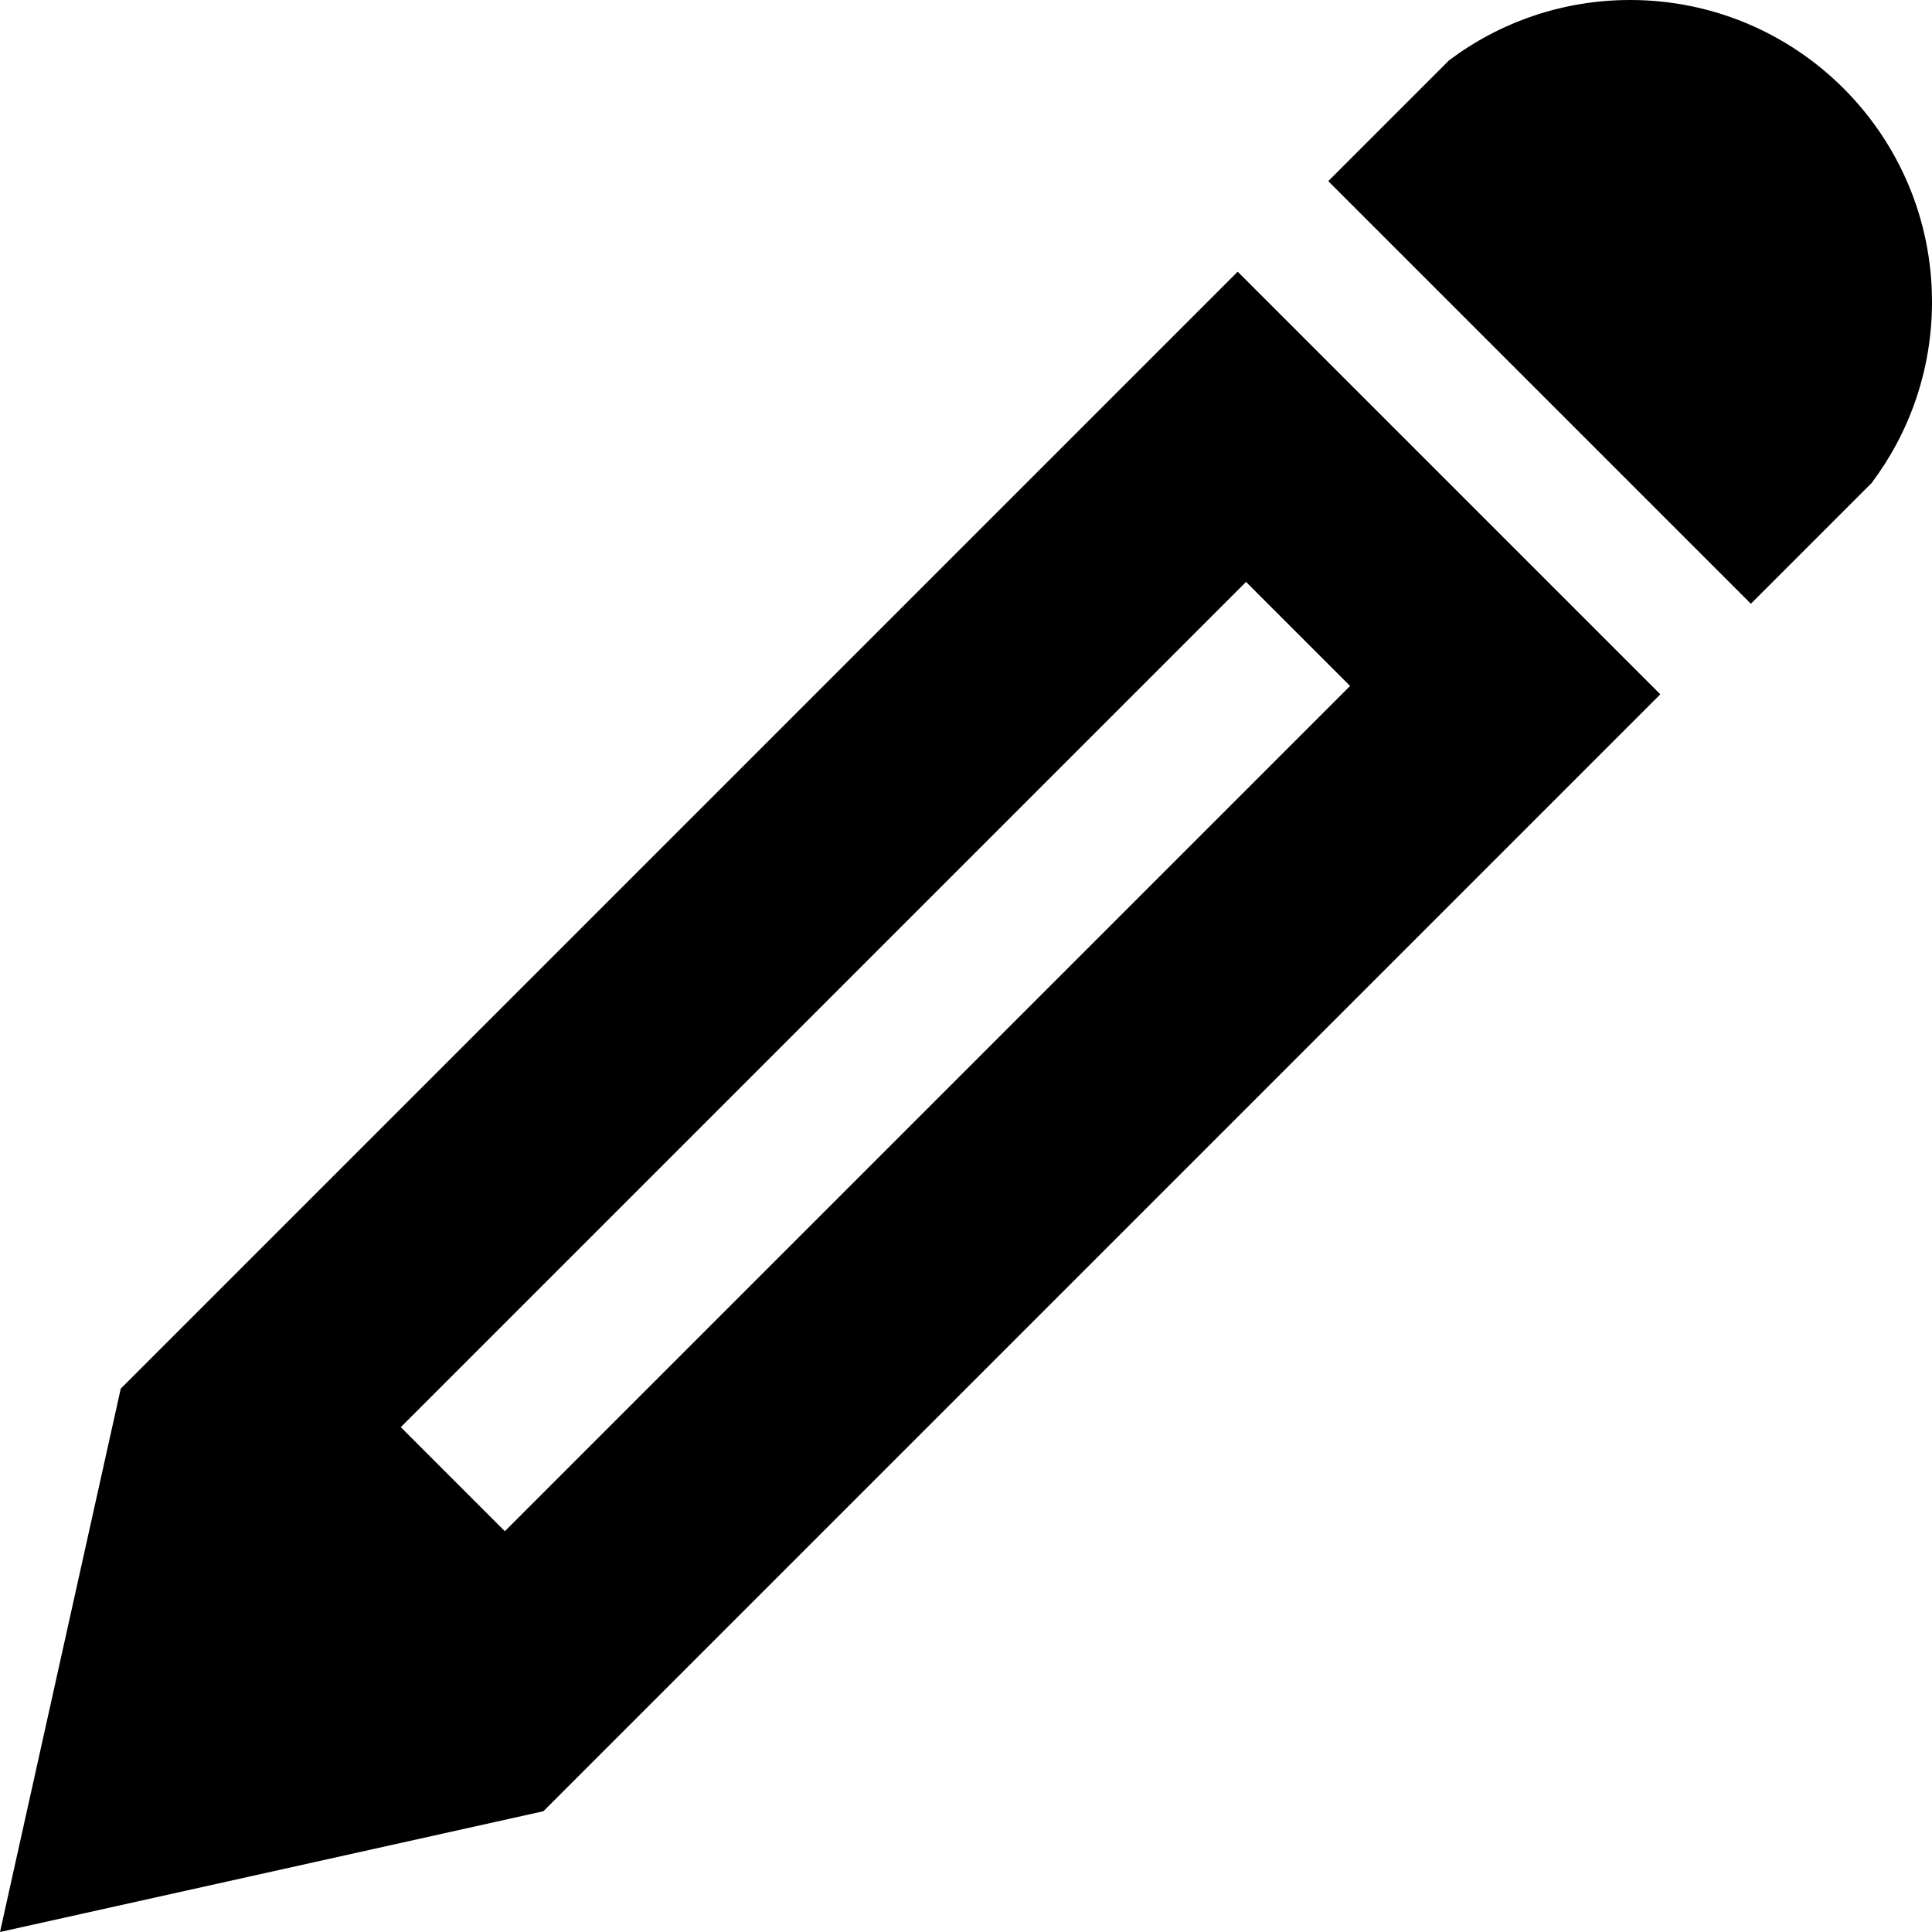
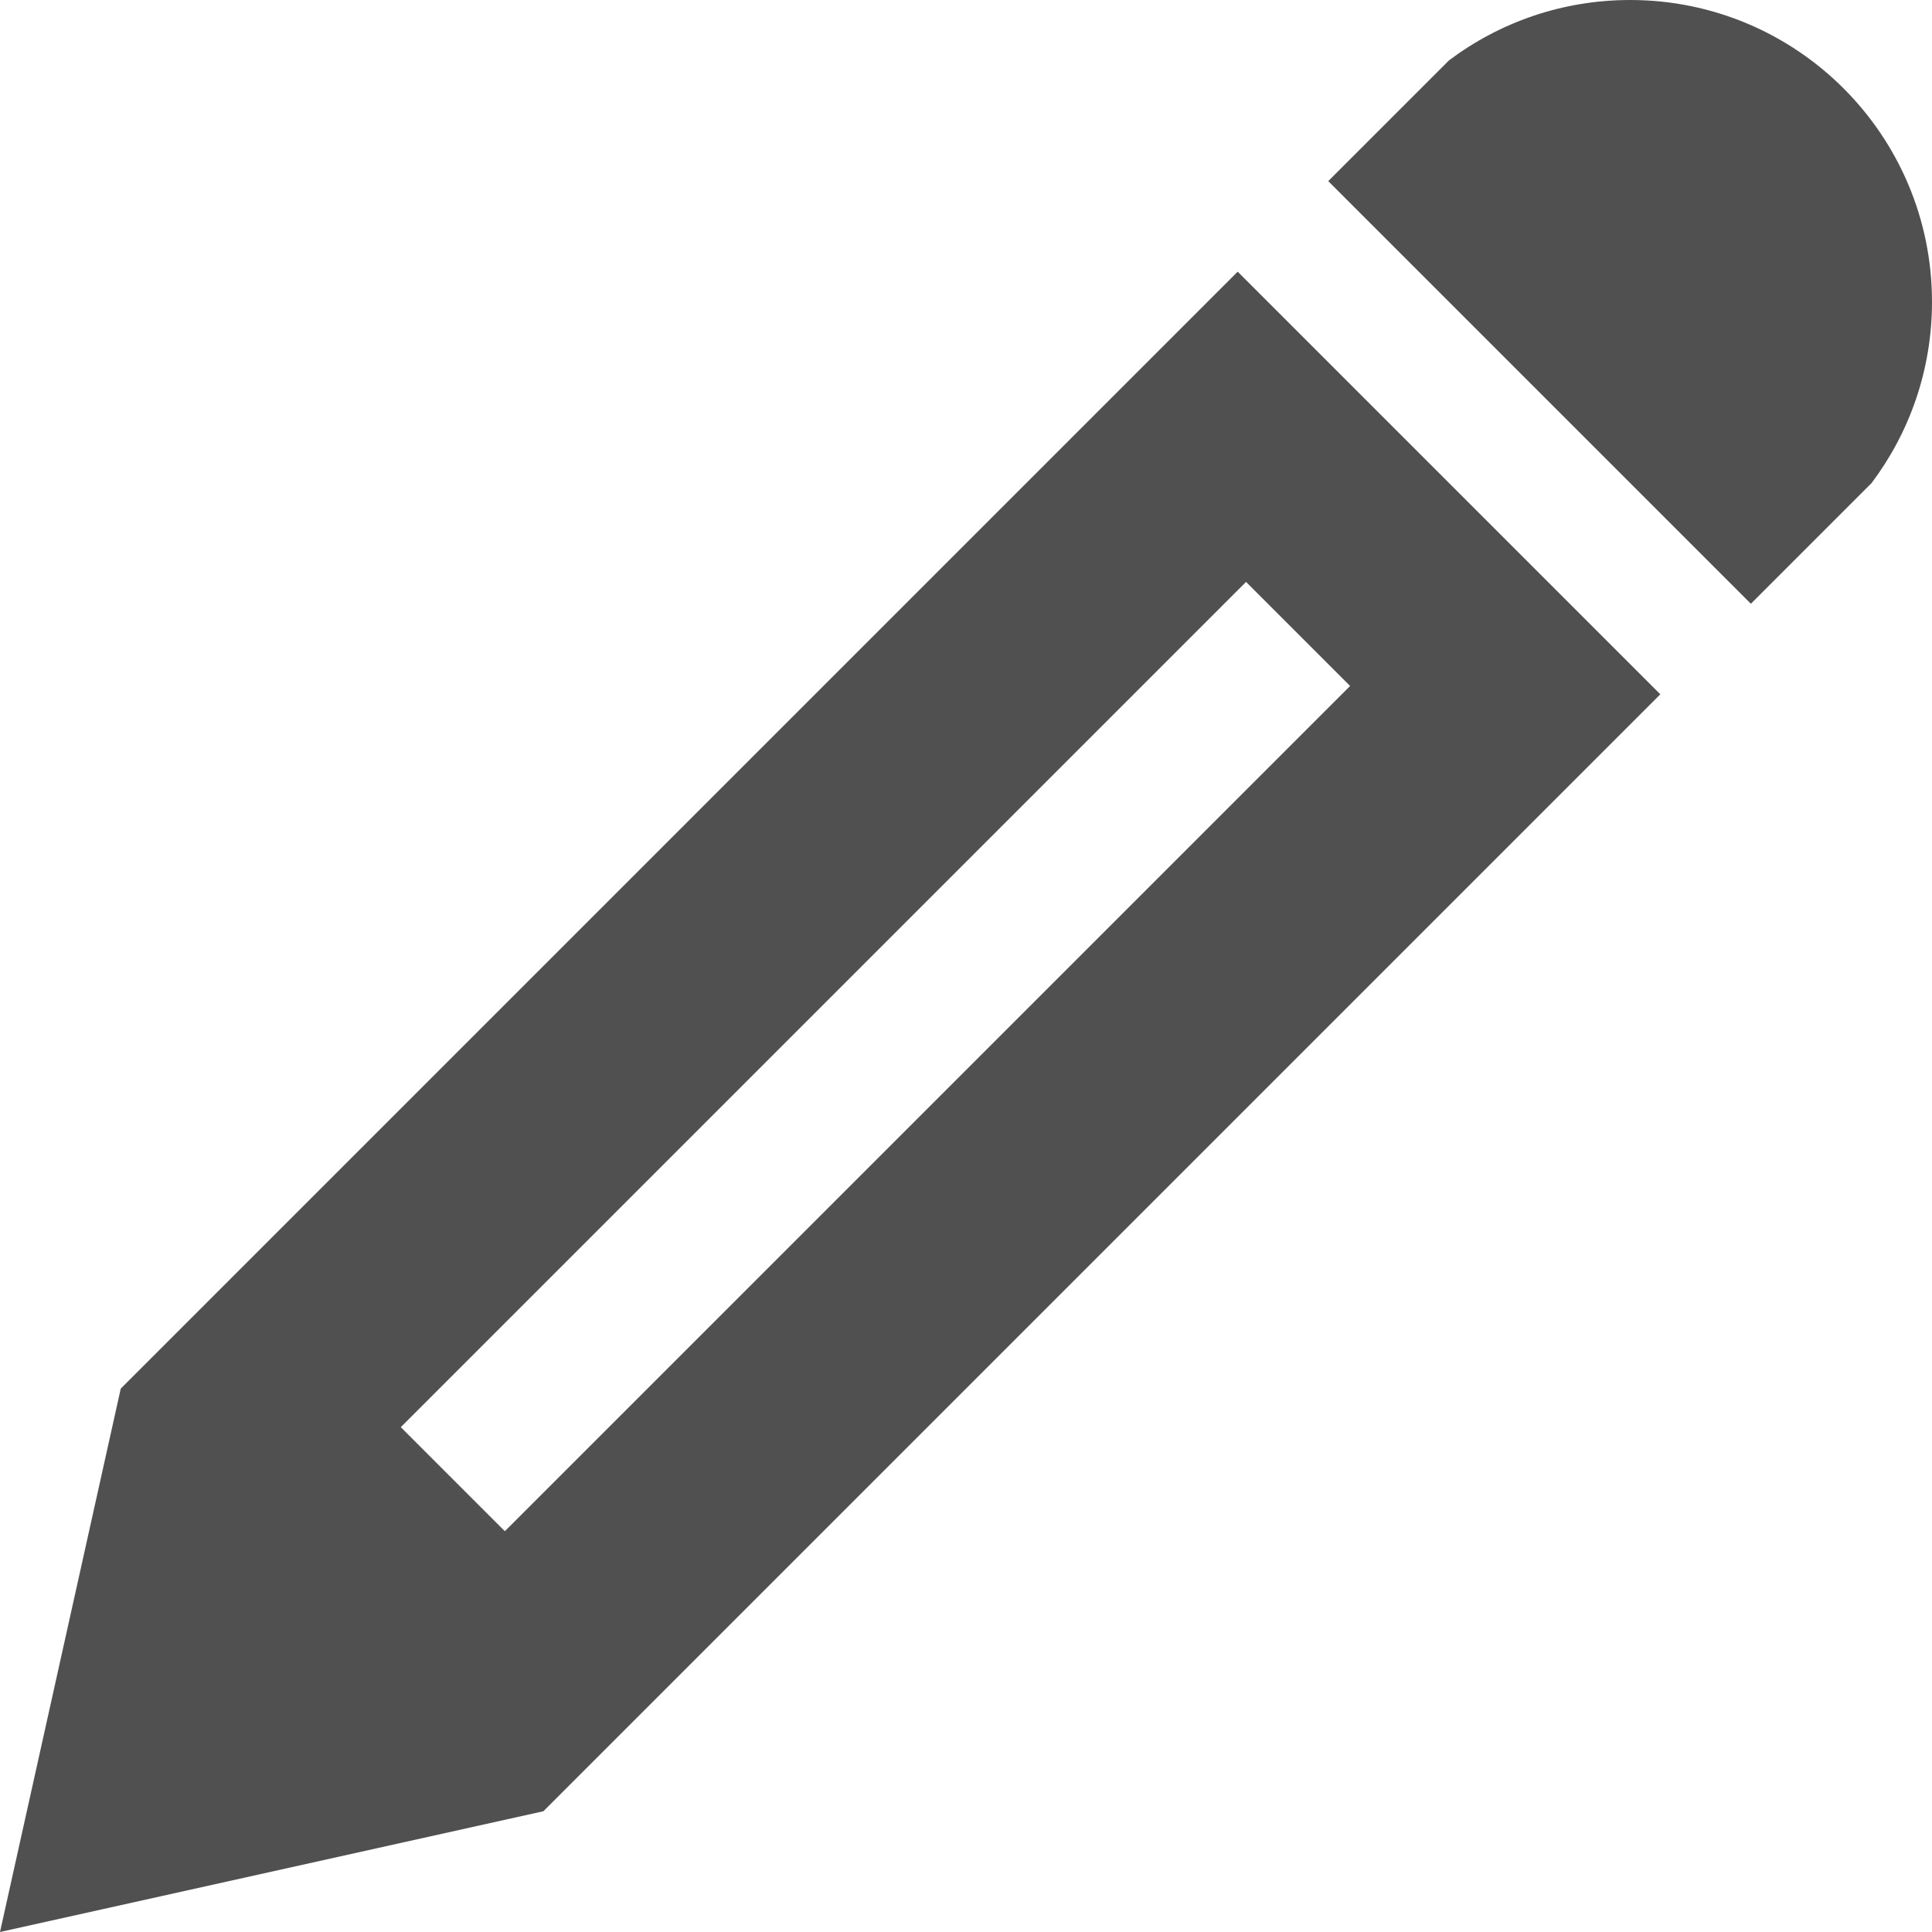
<svg xmlns="http://www.w3.org/2000/svg" version="1.1" width="512" height="512" viewBox="0 0 512 512">
  <g id="icomoon-ignore">
</g>
+   <style type="text/css">
+       
+ 
+         path {
+            fill:   rgb(80,80,80);
+         }
+ 
+       
+     </style>
  <path d="M432 0c44.182 0 80 35.817 80 80 0 18.010-5.955 34.629-16 48l-32 32-112-112 32-32c13.371-10.045 29.989-16 48-16zM32 368l-32 144 144-32 296-296-112-112-296 296zM357.789 181.789l-224 224-27.578-27.578 224-224 27.578 27.578z" />
</svg>
